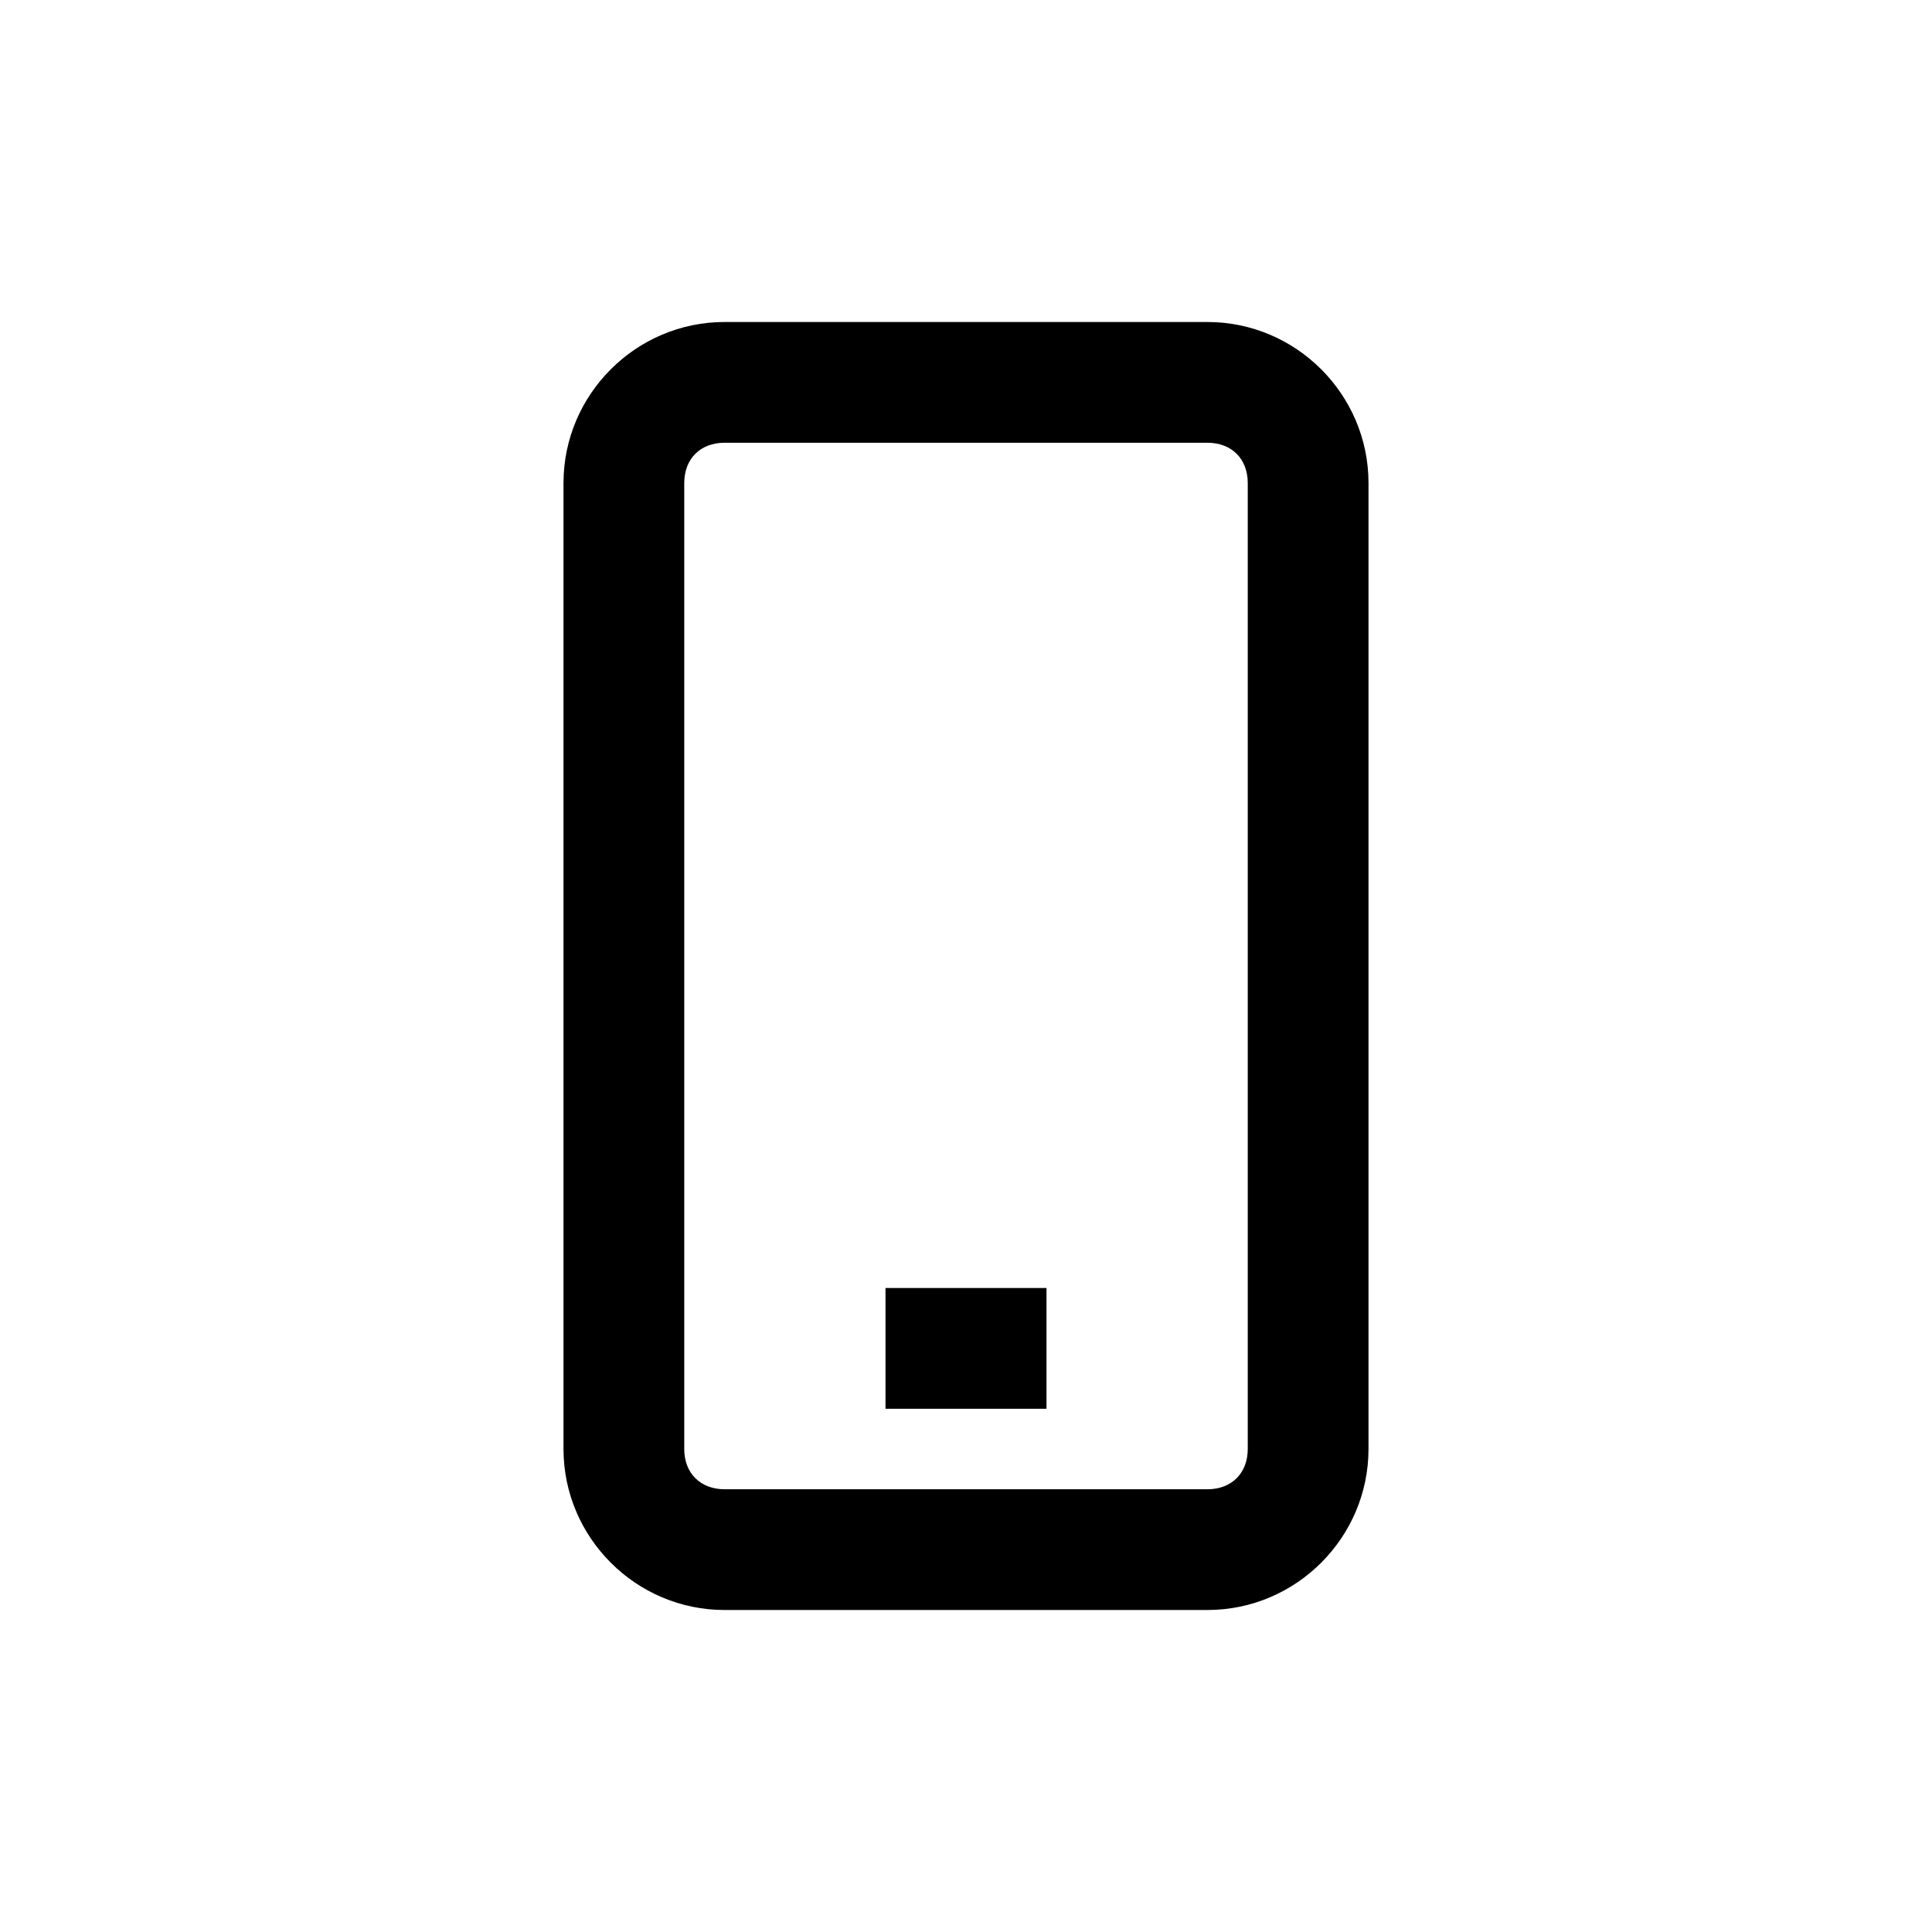
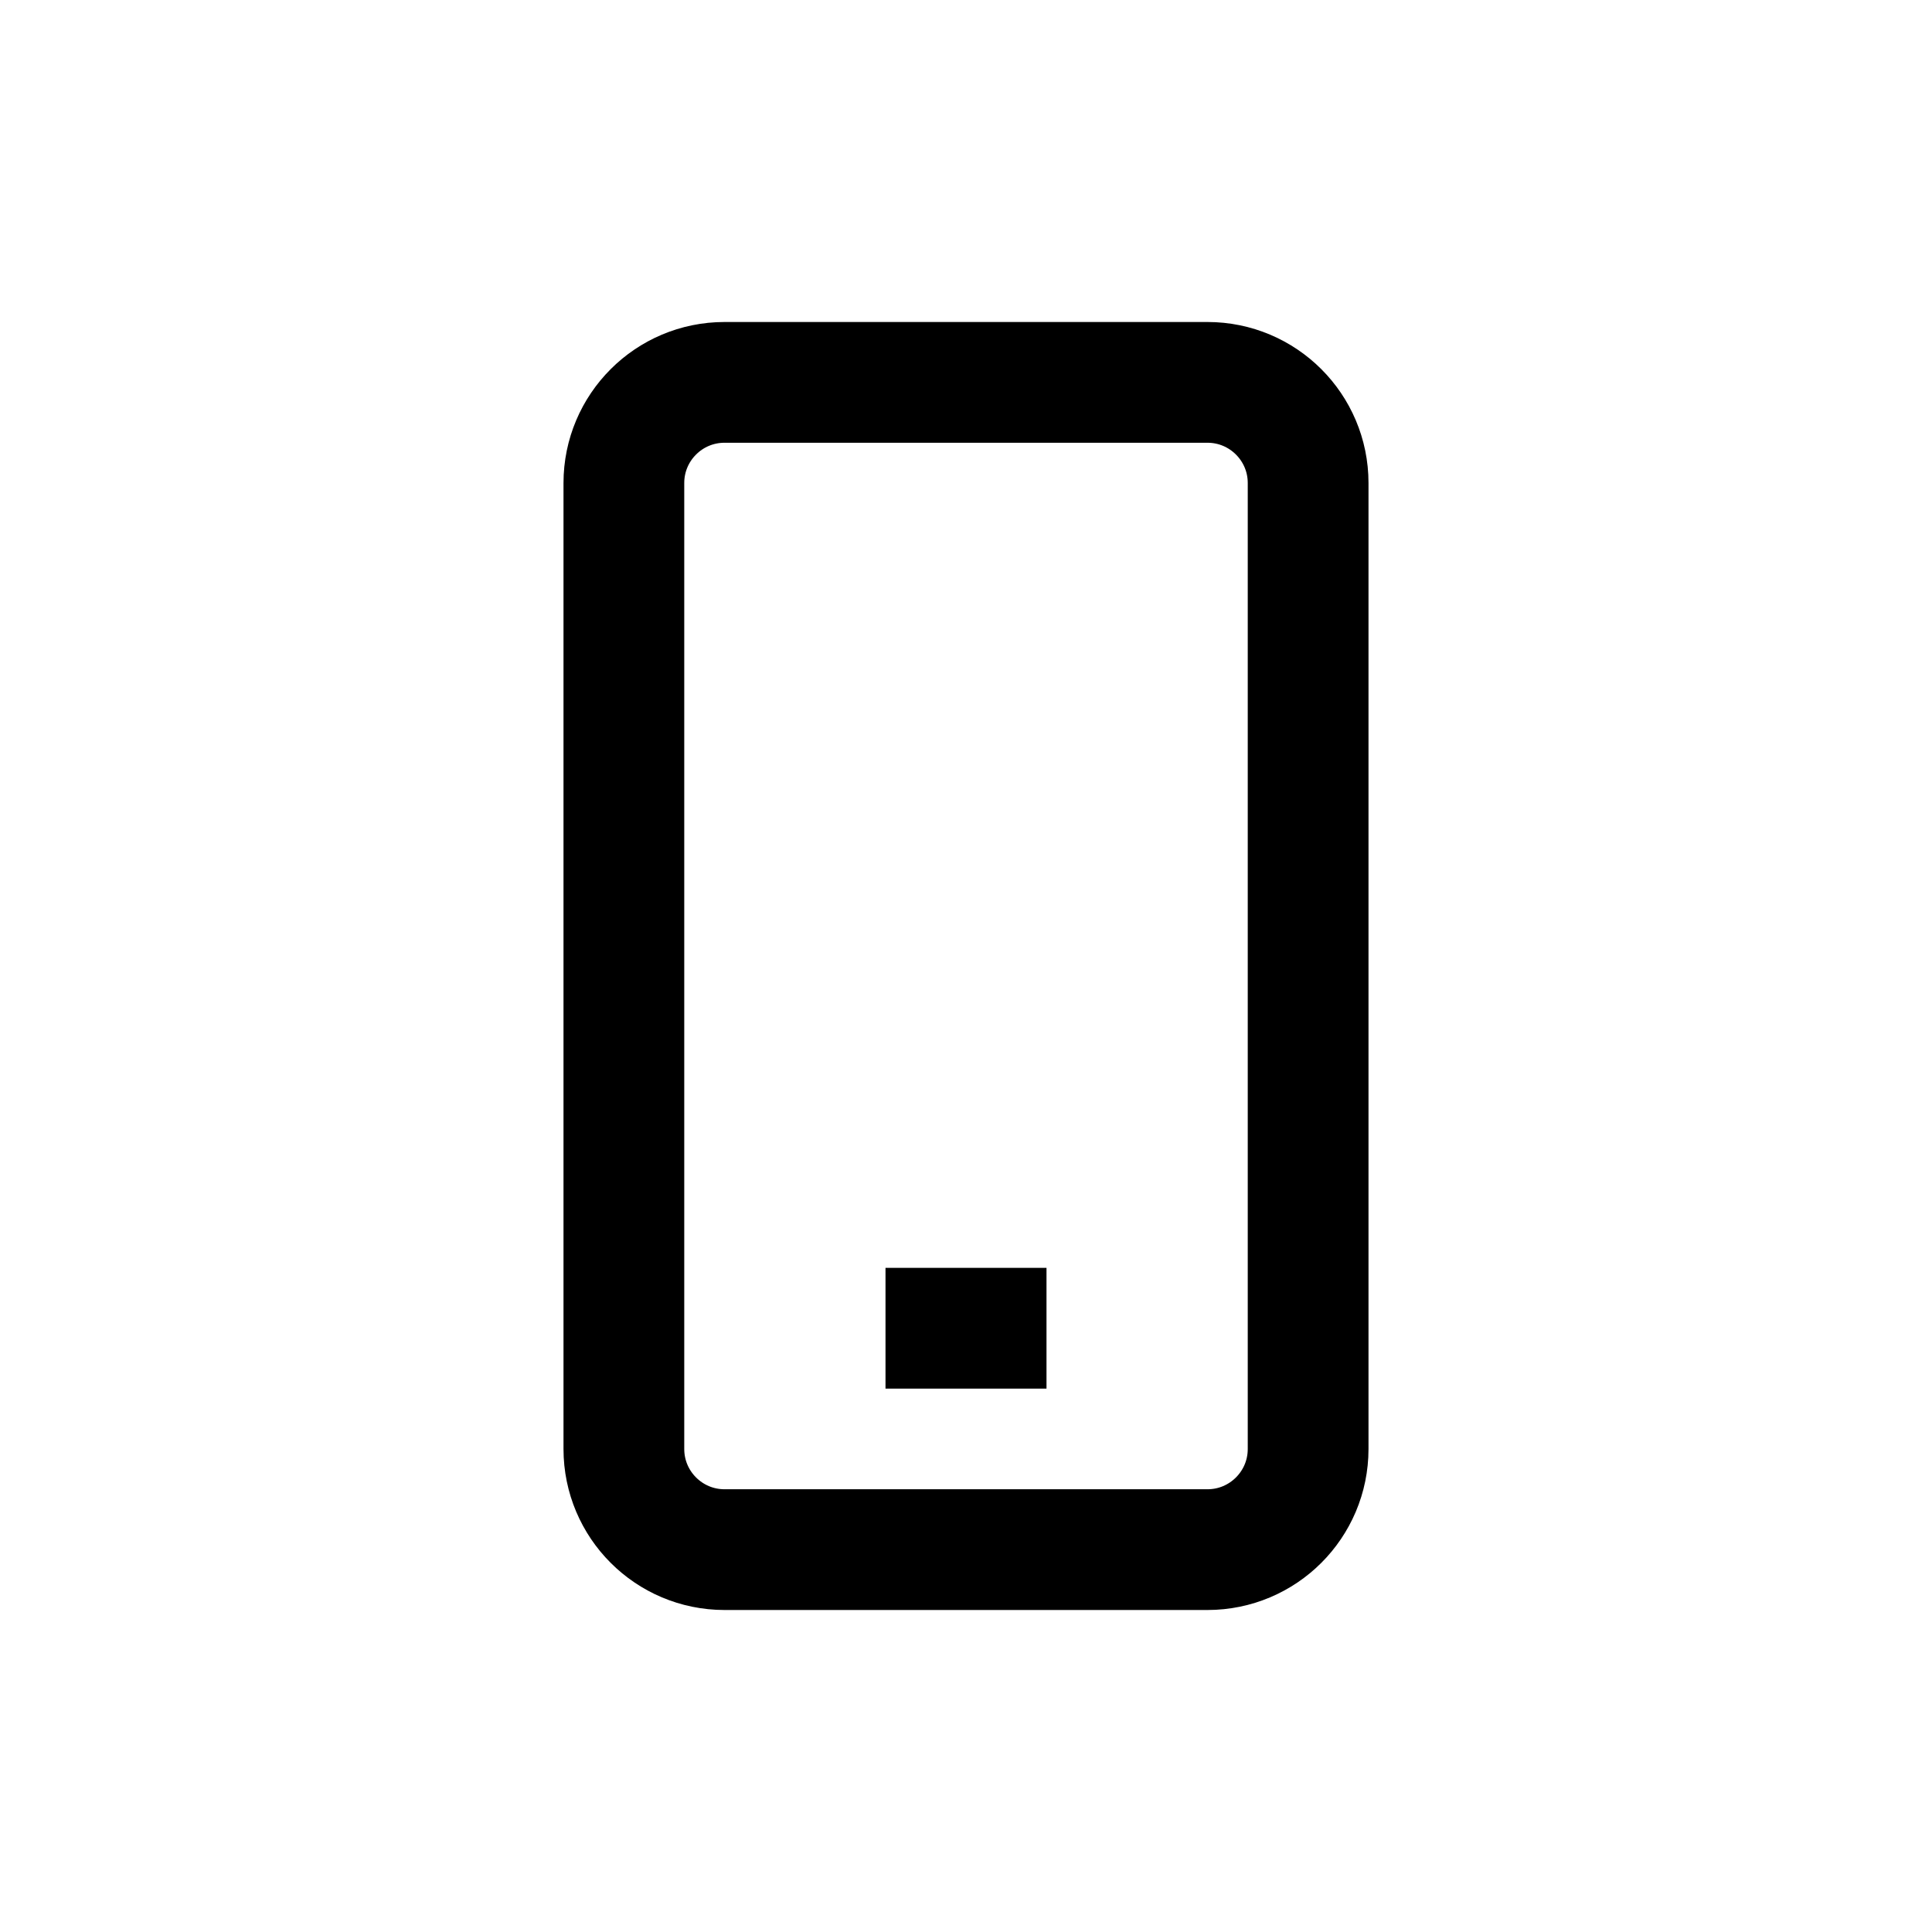
- <svg xmlns="http://www.w3.org/2000/svg" viewBox="0 0 24 24" fill="currentColor">
-   <path d="M15 4H9c-1.1 0-2 .9-2 2v12c0 1.1.9 2 2 2h6c1.1 0 2-.9 2-2V6c0-1.1-.9-2-2-2zm.5 14c0 .3-.2.5-.5.5H9c-.3 0-.5-.2-.5-.5V6c0-.3.2-.5.5-.5h6c.3 0 .5.2.5.5v12zm-4.5-.5h2V16h-2v1.5z" />
+ <svg xmlns="http://www.w3.org/2000/svg" viewBox="0 0 24 24" style="fill: none" stroke="currentColor" stroke-width="1.5">
+   <path d="M11 16.5H13M16.25 18V6C16.25 5.31 15.69 4.75 15 4.75H9C8.31 4.75 7.75 5.31 7.75 6L7.75 18C7.75 18.69 8.31 19.25 9 19.25H15C15.69 19.25 16.25 18.69 16.25 18Z" vector-effect="non-scaling-stroke" />
</svg>
